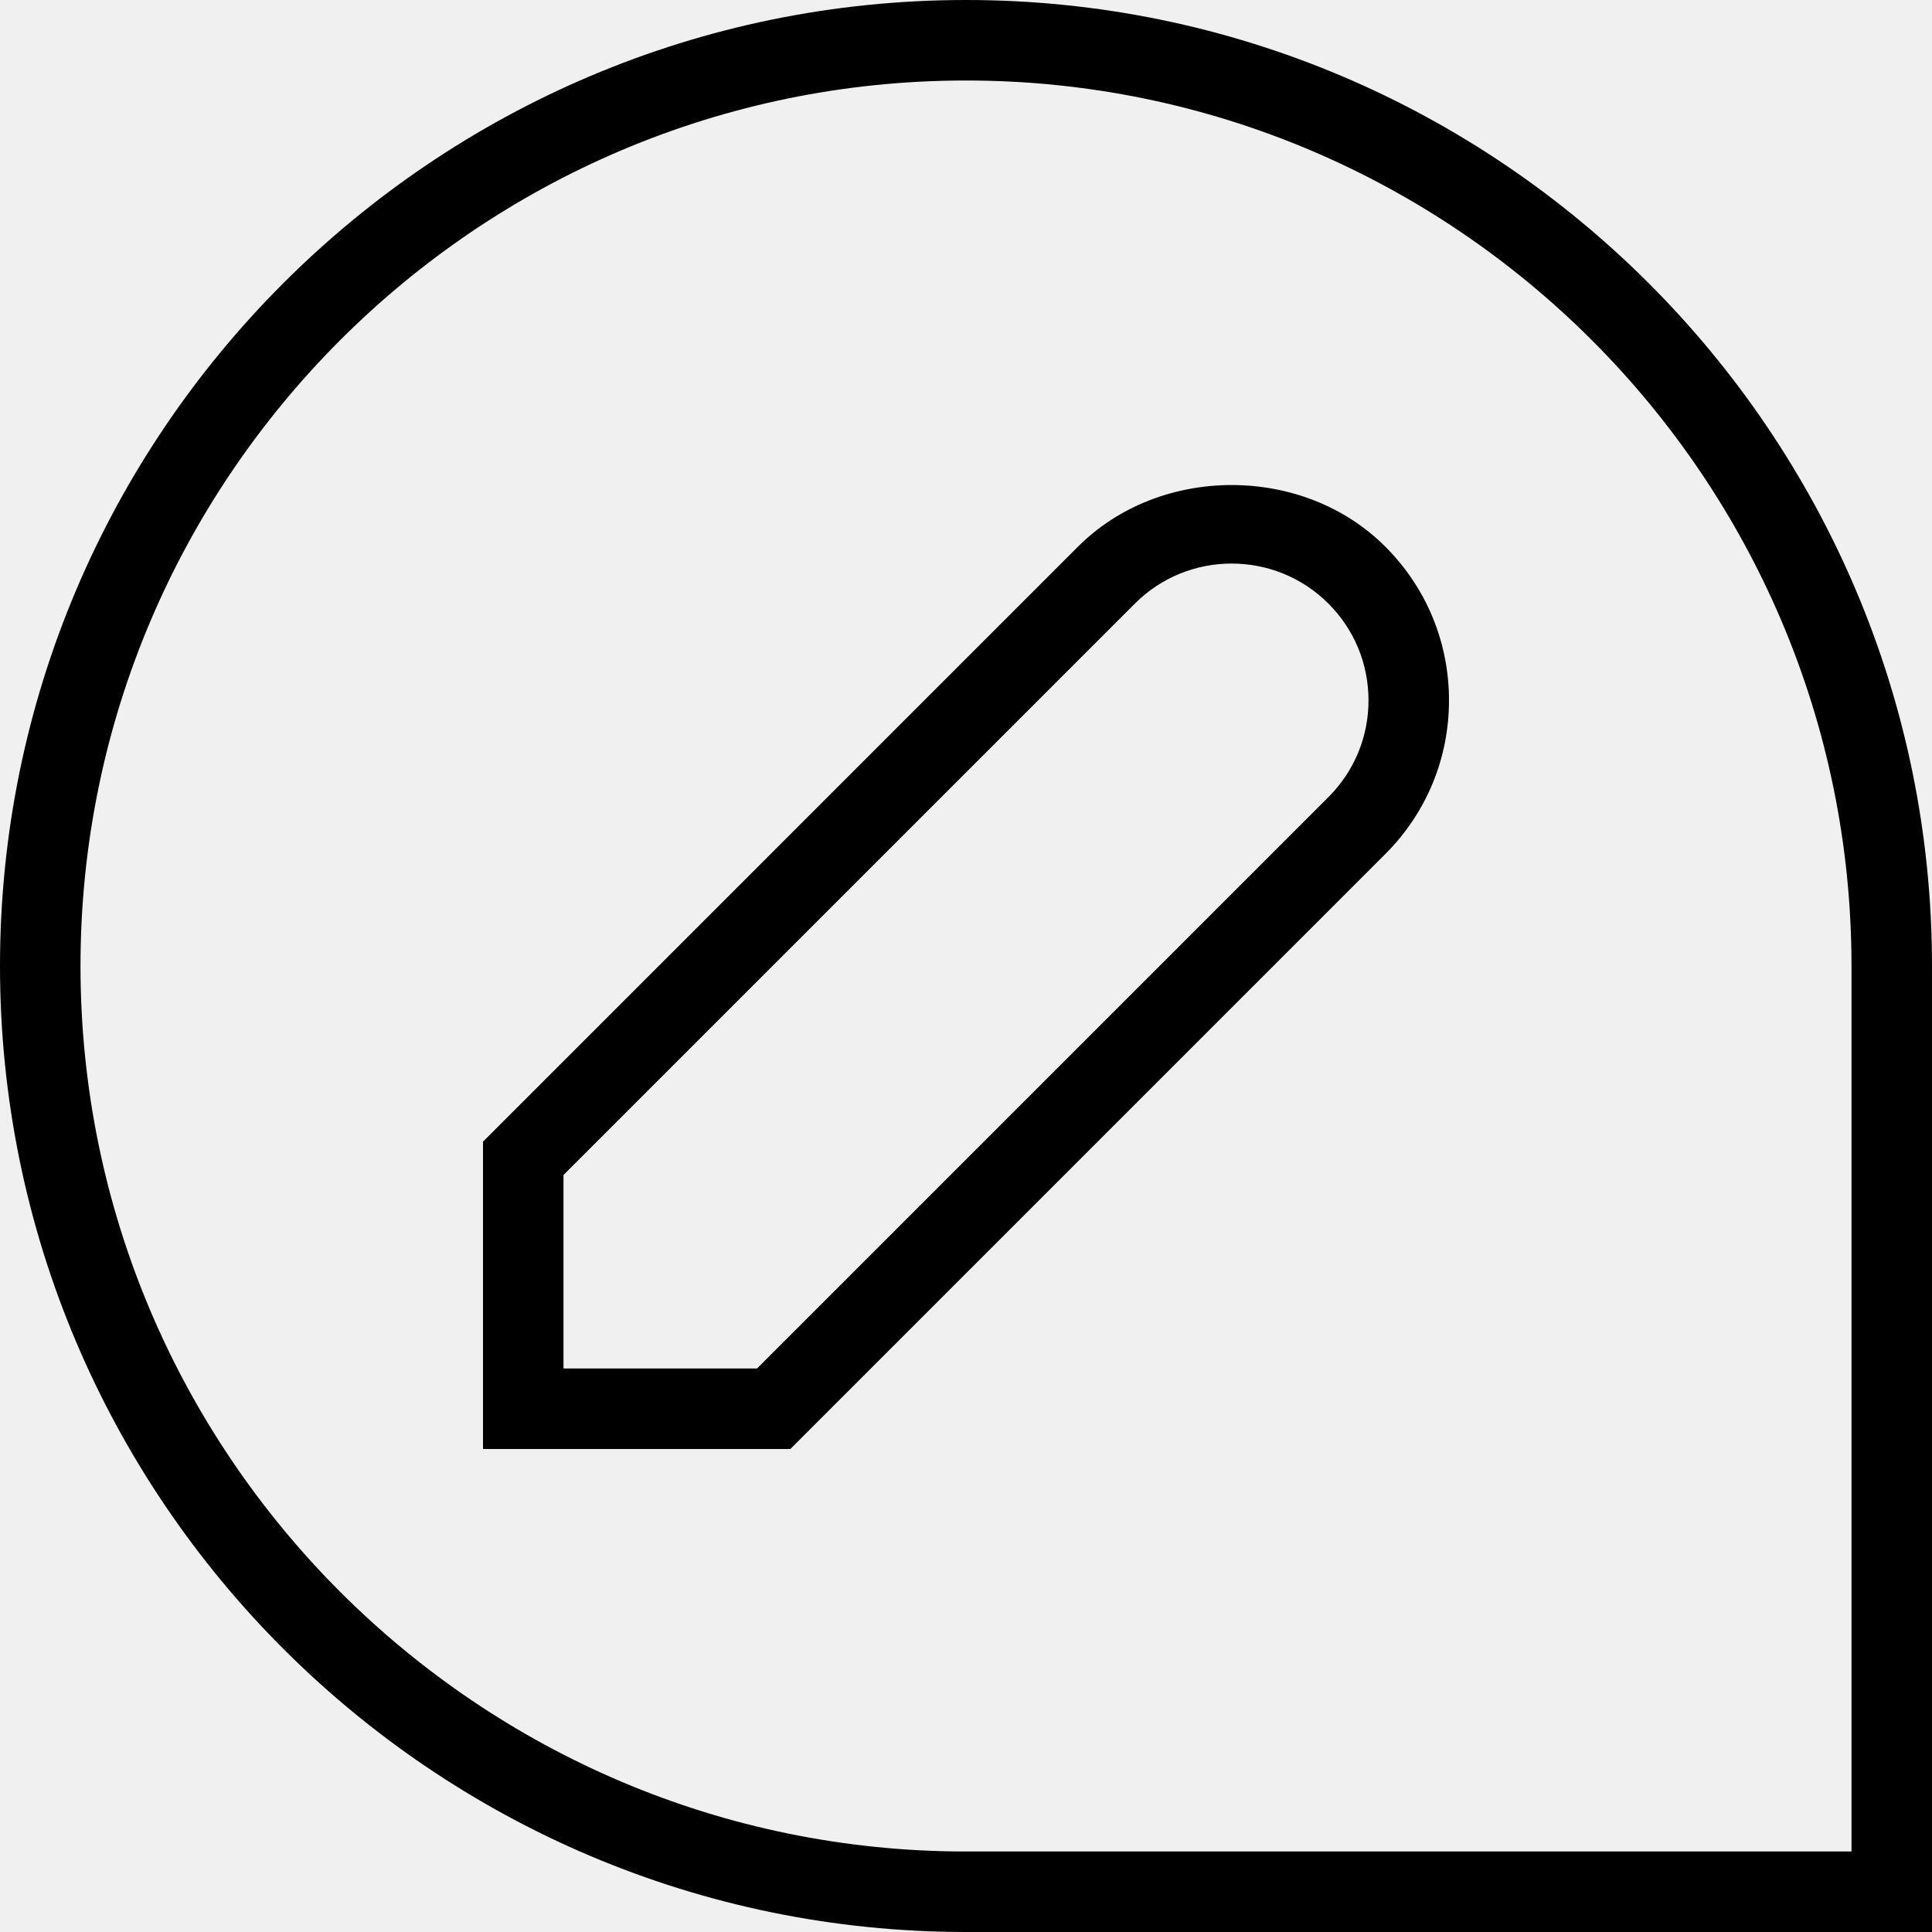
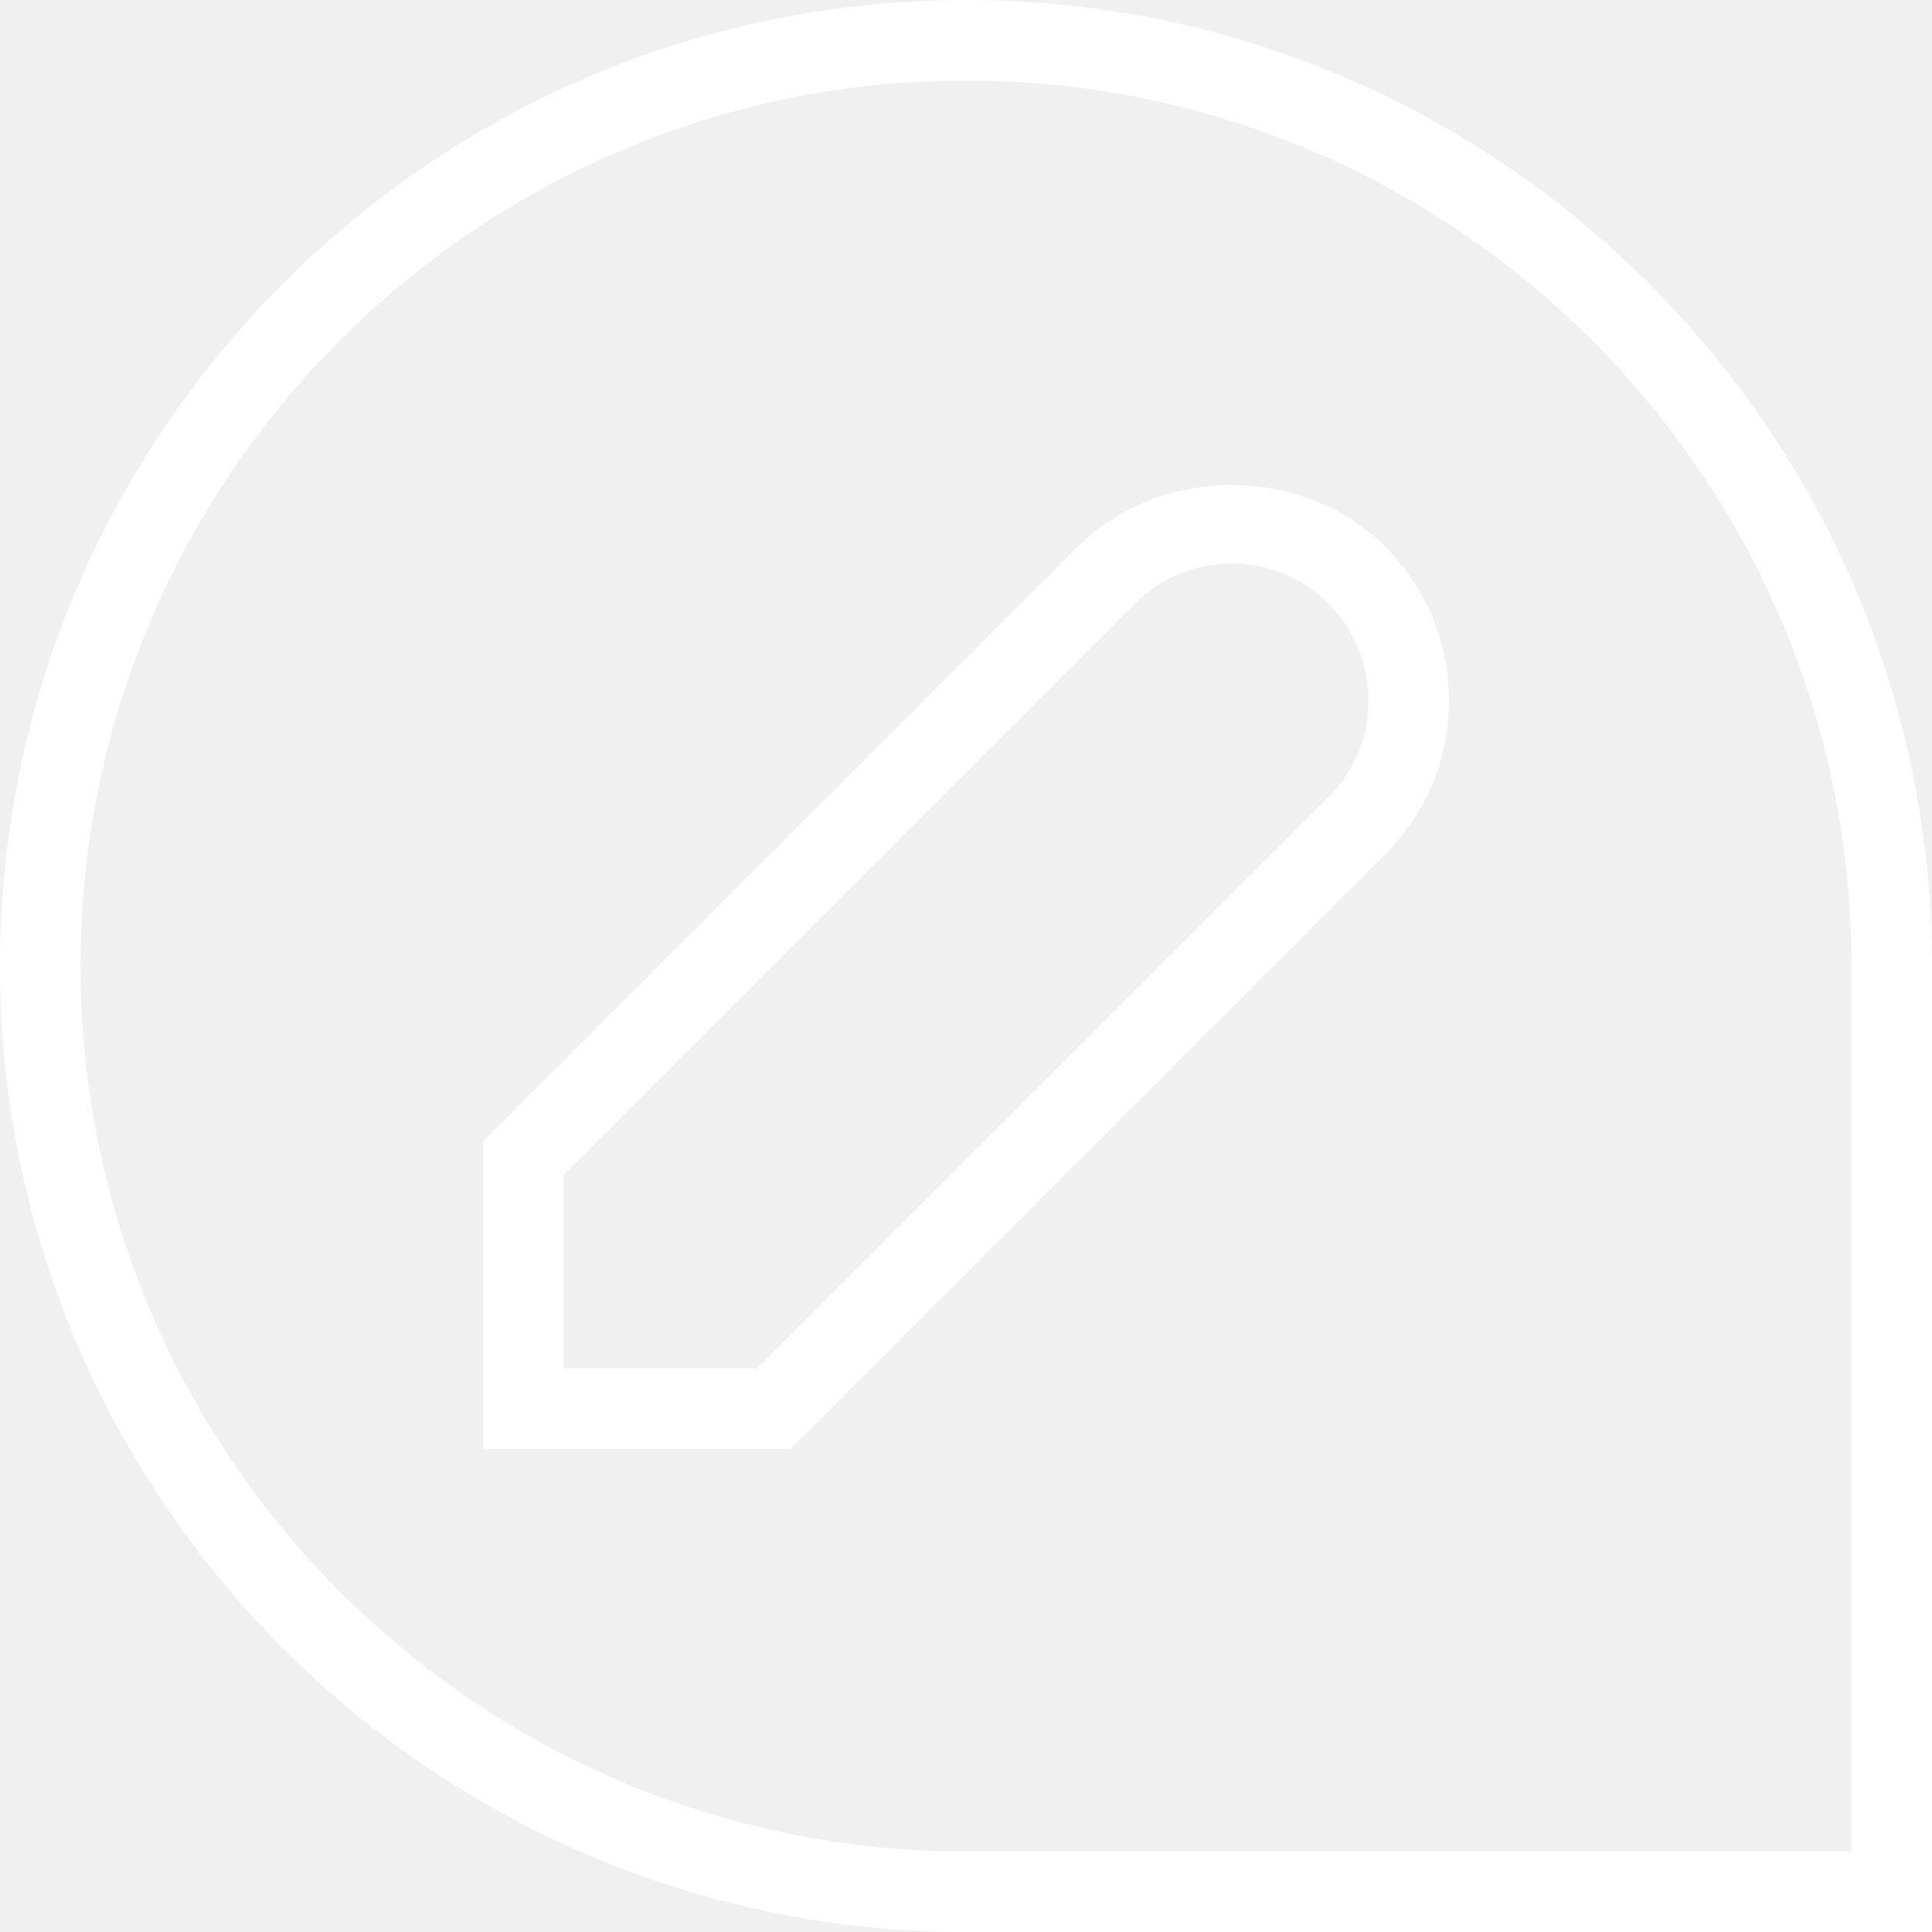
<svg xmlns="http://www.w3.org/2000/svg" id="Layer_1" data-name="Layer 1" viewBox="0 0 24 24" width="512" height="512">
-   <path d="M24,24H12C5.383,24,0,18.617,0,12S5.383,0,12,0s12,5.383,12,12v12ZM12,1C5.935,1,1,5.935,1,12s4.935,11,11,11h11V12c0-6.065-4.935-11-11-11Zm-2.182,17h-3.818v-3.818l7.391-7.391c1.02-1.021,2.799-1.021,3.818,0,.51,.51,.791,1.188,.791,1.909s-.281,1.399-.791,1.909l-7.391,7.391Zm-2.818-1h2.404l7.098-7.098c.321-.321,.498-.748,.498-1.202s-.177-.881-.498-1.202c-.662-.663-1.742-.663-2.404,0l-7.098,7.098v2.404Z" />
+   <path fill="#fff" d="M24,24H12C5.383,24,0,18.617,0,12S5.383,0,12,0s12,5.383,12,12v12ZM12,1C5.935,1,1,5.935,1,12s4.935,11,11,11h11V12c0-6.065-4.935-11-11-11Zm-2.182,17h-3.818v-3.818l7.391-7.391c1.02-1.021,2.799-1.021,3.818,0,.51,.51,.791,1.188,.791,1.909s-.281,1.399-.791,1.909l-7.391,7.391Zm-2.818-1h2.404l7.098-7.098c.321-.321,.498-.748,.498-1.202s-.177-.881-.498-1.202c-.662-.663-1.742-.663-2.404,0l-7.098,7.098v2.404Z" />
</svg>
